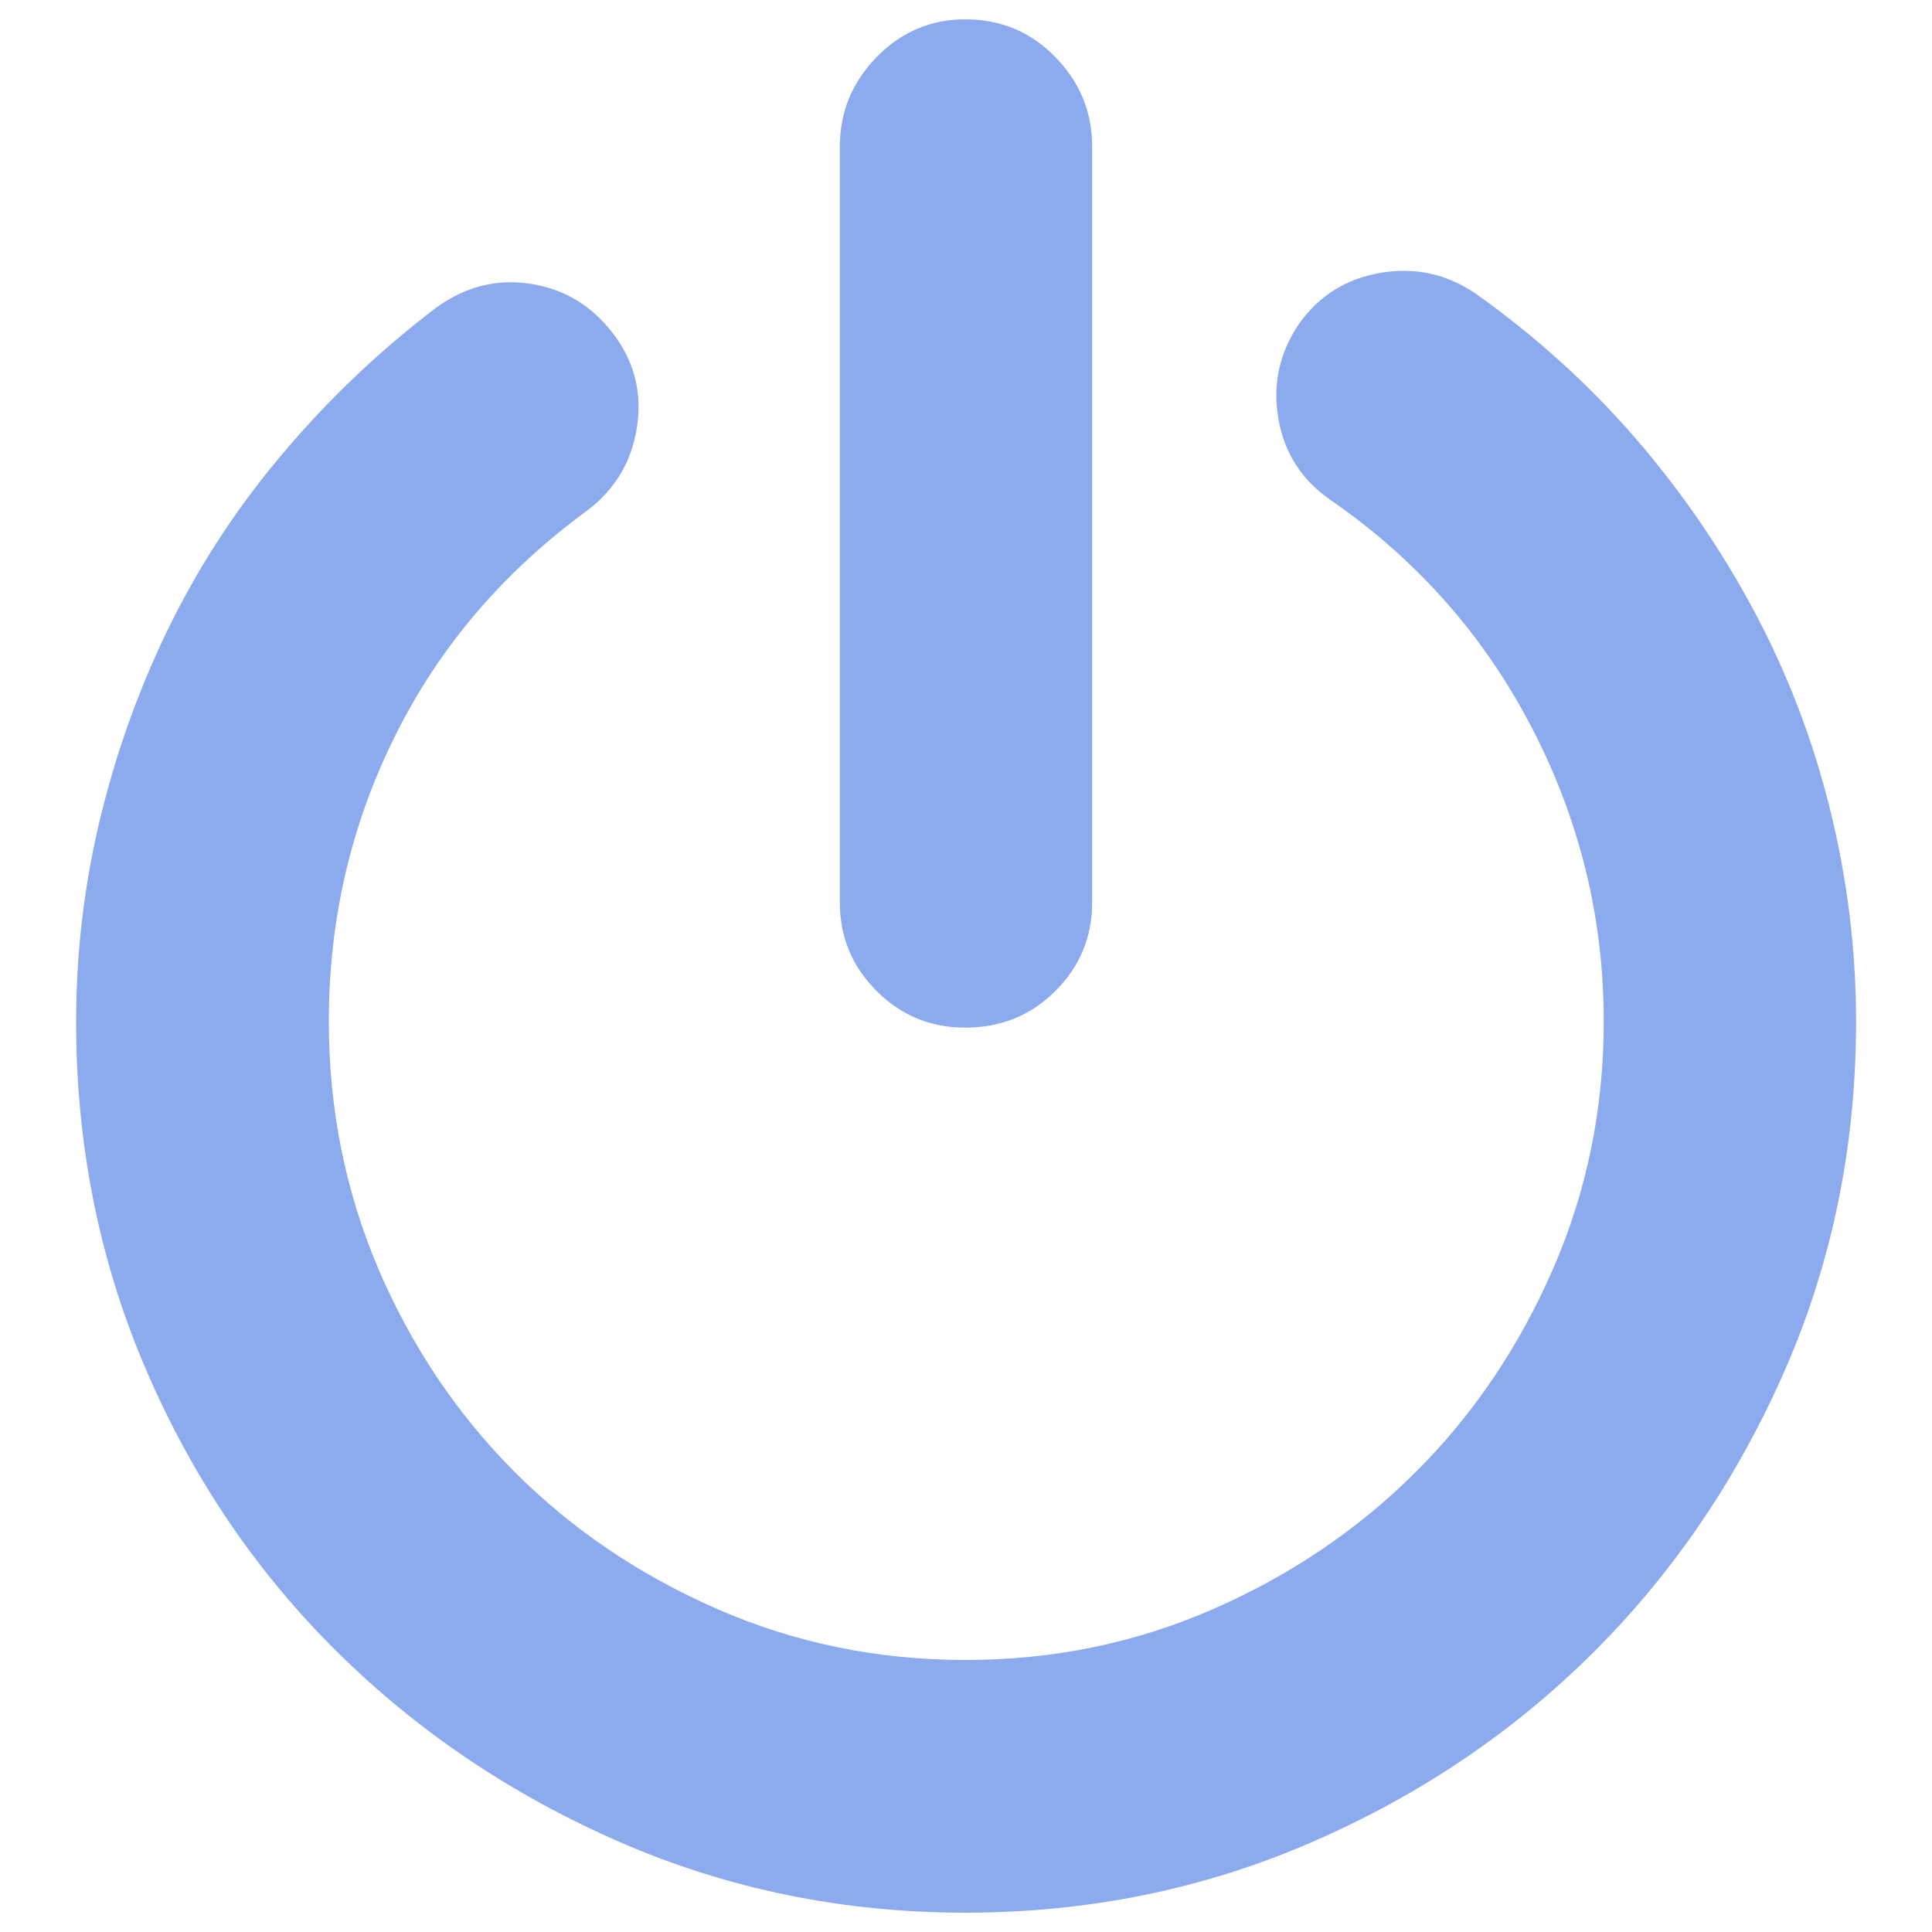
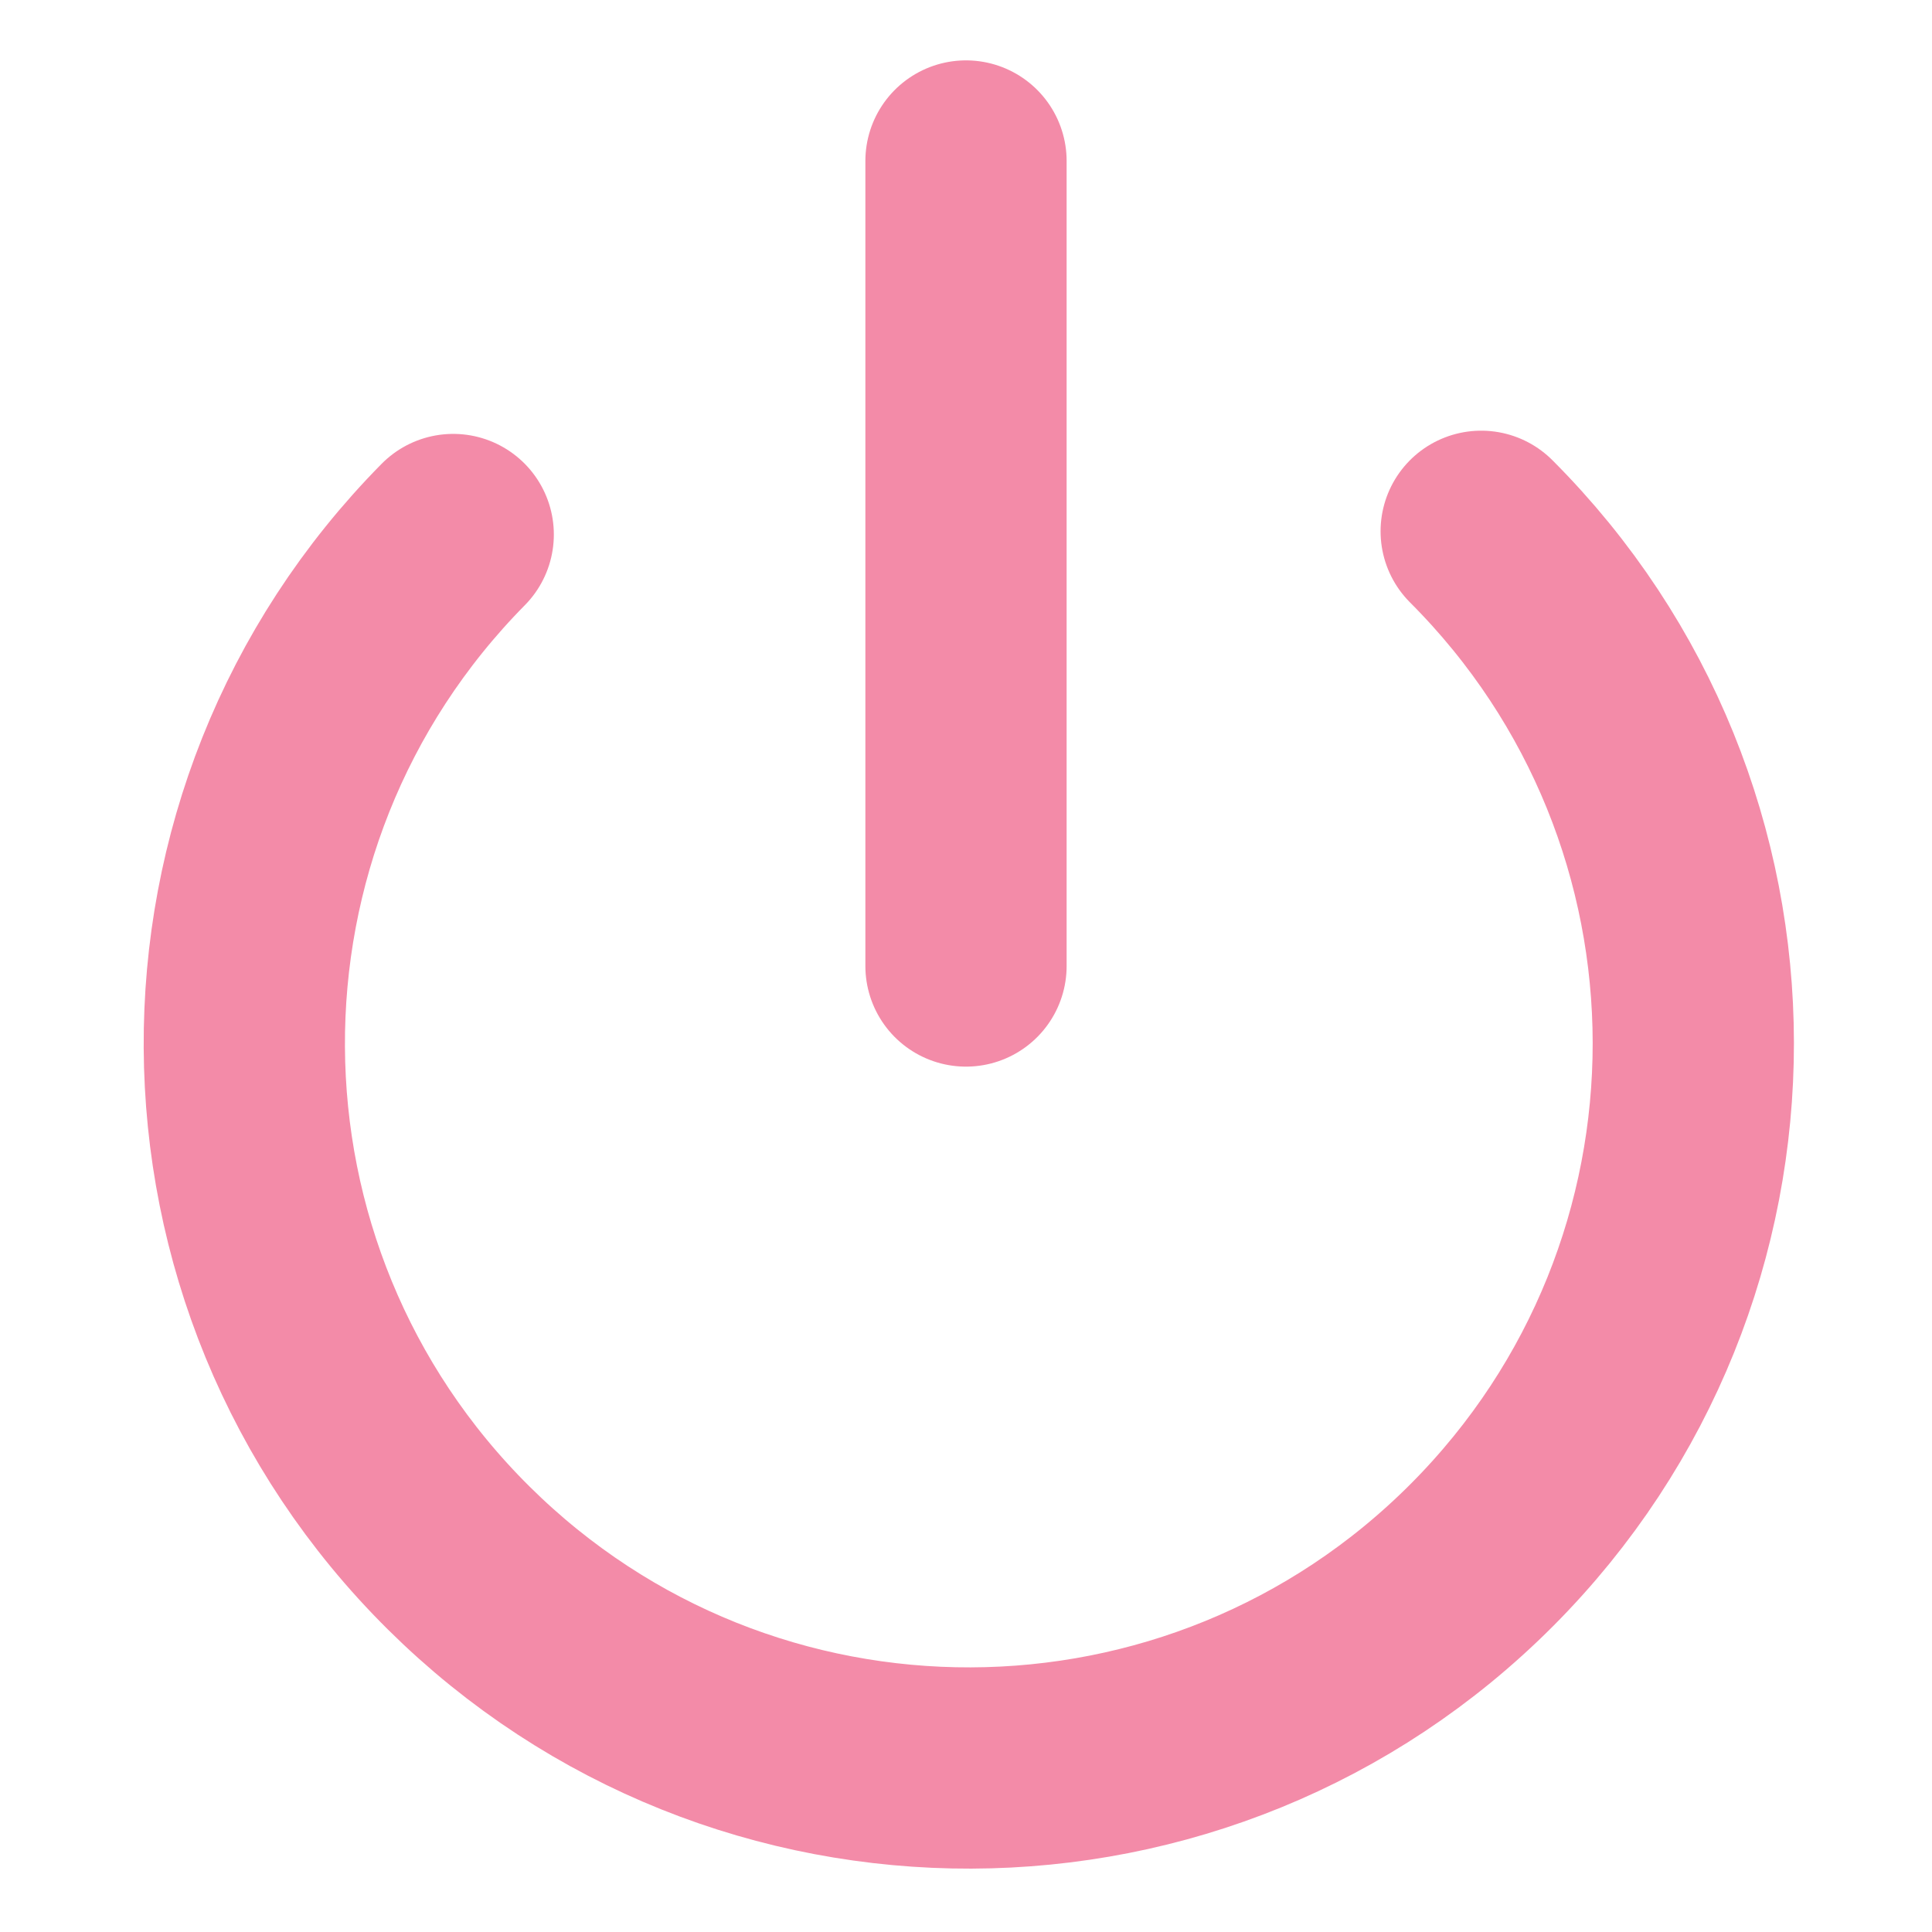
- <svg xmlns="http://www.w3.org/2000/svg" fill="#8caaee" version="1.1" x="0px" y="0px" viewBox="0 0 1000 1000" enable-background="new 0 0 1000 1000" xml:space="preserve">
-   <g>
-     <path d="M764,152.1c30.9,22,58.3,46.8,82.4,74.6c24,27.8,44.6,57.8,61.8,90.1c17.2,32.3,30.2,66.4,39.1,102.4c8.9,36,13.4,72.6,13.4,109.6c0,63.8-12.2,123.7-36.5,179.6c-24.4,55.9-57.3,104.7-98.8,146.2c-41.5,41.5-90.2,74.5-146.2,98.8C623.2,977.8,563.3,990,499.5,990c-63.1,0-122.7-12.2-178.6-36.5c-55.9-24.4-104.8-57.3-146.7-98.8c-41.9-41.5-74.8-90.2-98.8-146.2c-24-55.9-36-115.8-36-179.6c0-36.4,4.3-72.1,12.9-107.1c8.6-35,20.8-68.3,36.5-99.9c15.8-31.6,35.3-61.1,58.7-88.5c23.3-27.5,49.4-52.2,78.2-74.1c15.1-11,31.4-15.1,48.9-12.4c17.5,2.7,31.7,11.3,42.7,25.7c11,14.4,15.1,30.5,12.4,48.4c-2.7,17.8-11.3,32.3-25.7,43.2c-43.2,31.6-76.4,70.3-99.3,116.3c-23,46-34.5,95.4-34.5,148.2c0,45.3,8.6,88,25.7,128.2c17.2,40.1,40.7,75.1,70.5,105c29.9,29.9,64.9,53.5,105,71c40.1,17.5,82.9,26.3,128.2,26.3c45.3,0,88-8.7,128.2-26.3c40.1-17.5,75.1-41.2,105-71s53.5-64.9,71-105c17.5-40.1,26.3-82.9,26.3-128.2c0-53.5-12.4-104.1-37.1-151.8c-24.7-47.7-59.4-87-104-117.9c-15.1-10.3-24.2-24.4-27.3-42.2c-3.1-17.8,0.5-34.3,10.8-49.4c10.3-14.4,24.4-23.2,42.2-26.2C732.5,138.2,748.9,141.8,764,152.1L764,152.1z M499.5,531.9c-17.8,0-33.1-6.3-45.8-19c-12.7-12.7-19-28-19-45.8V75.9c0-17.8,6.3-33.3,19-46.3c12.7-13,28-19.6,45.8-19.6c18.5,0,34.1,6.5,46.8,19.6c12.7,13,19,28.5,19,46.3v391.2c0,17.8-6.3,33.1-19,45.8C533.6,525.6,518,531.9,499.5,531.9L499.5,531.9z" />
-   </g>
+ <svg xmlns="http://www.w3.org/2000/svg" width="512" height="512" viewBox="0 0 24 24" fill="none" stroke="#f38ba8" stroke-width="2.5" stroke-linecap="round" stroke-linejoin="round">
+   <path d="M12 2v10" />
+   <path d="M18.4 6.6a9 9 0 1 1-12.77.04" />
</svg>
